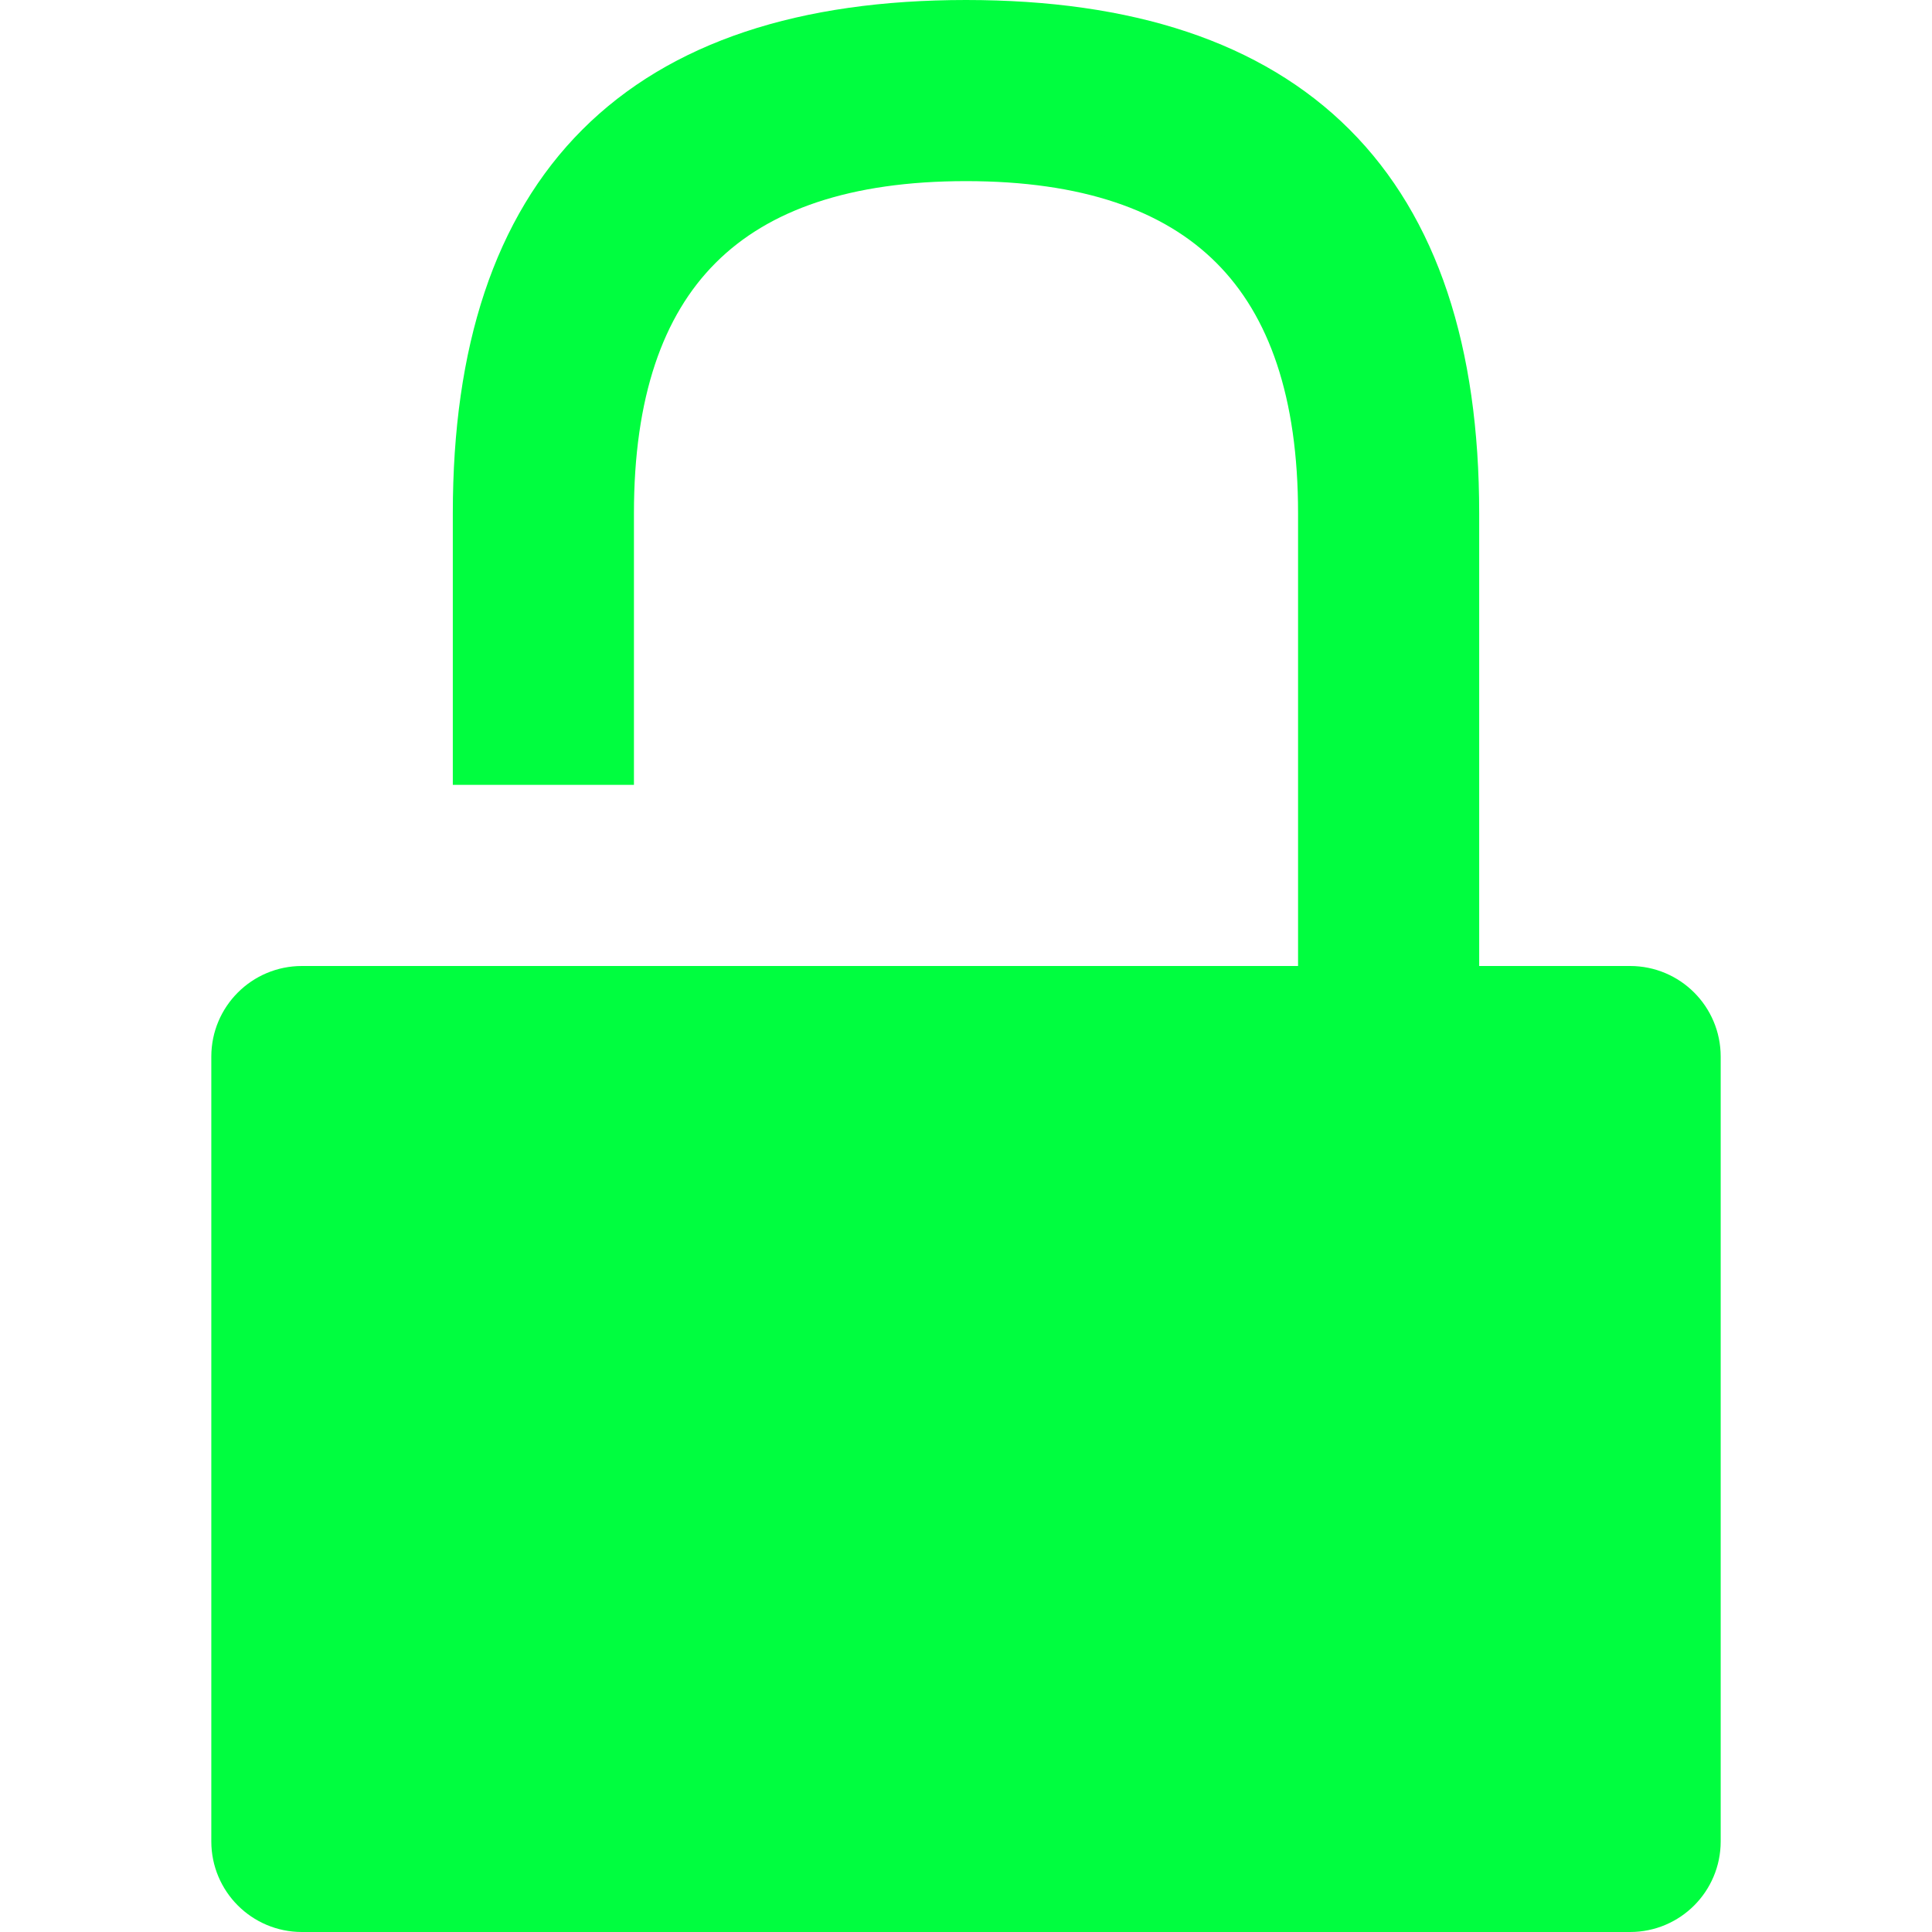
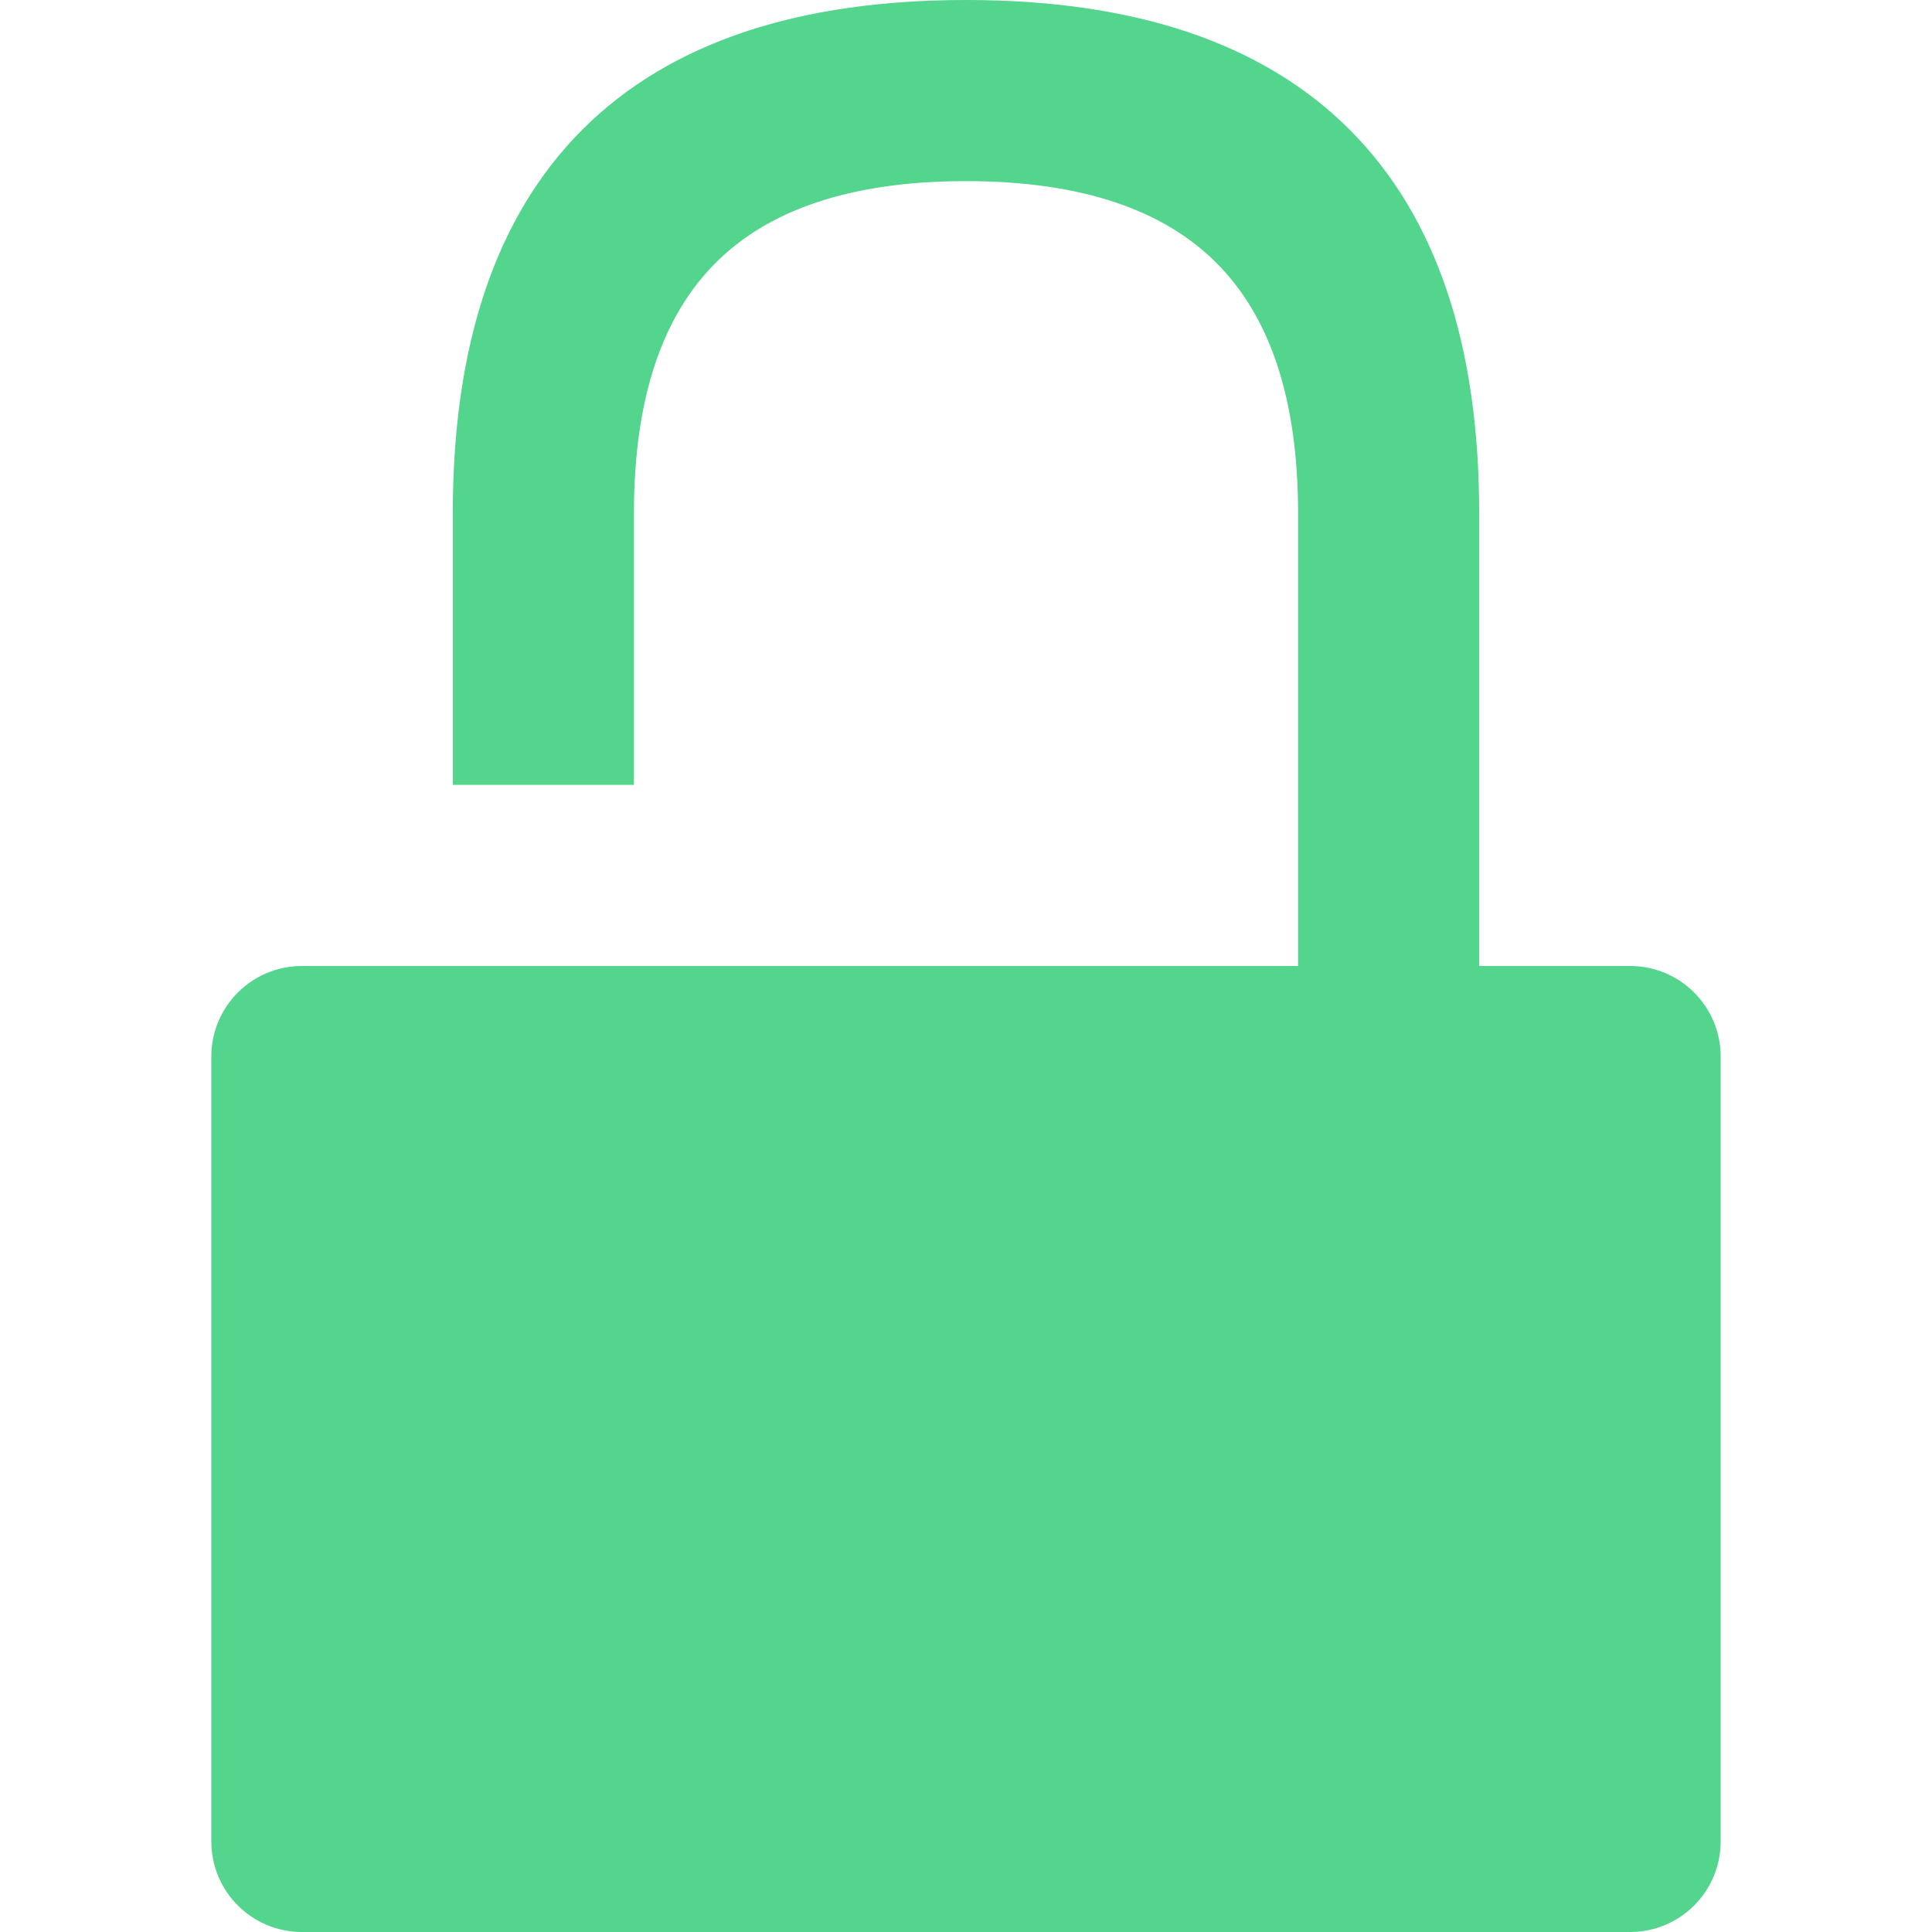
- <svg xmlns="http://www.w3.org/2000/svg" viewBox="0 0 64 64" stroke="#00FE3F" stroke-width="2" fill="#00FE3F">
+ <svg xmlns="http://www.w3.org/2000/svg" viewBox="0 0 64 64" stroke="#53d58d" stroke-width="2" fill="#53d58d">
  <rect x="8" y="33" rx="2" width="48" height="30" />
  <path d="M48 33 V17 Q48 1 32 1 Q16 1 16 17 V25 H20 V17 Q20 5 32 5 Q44 5 44 17 V33Z" />
</svg>
